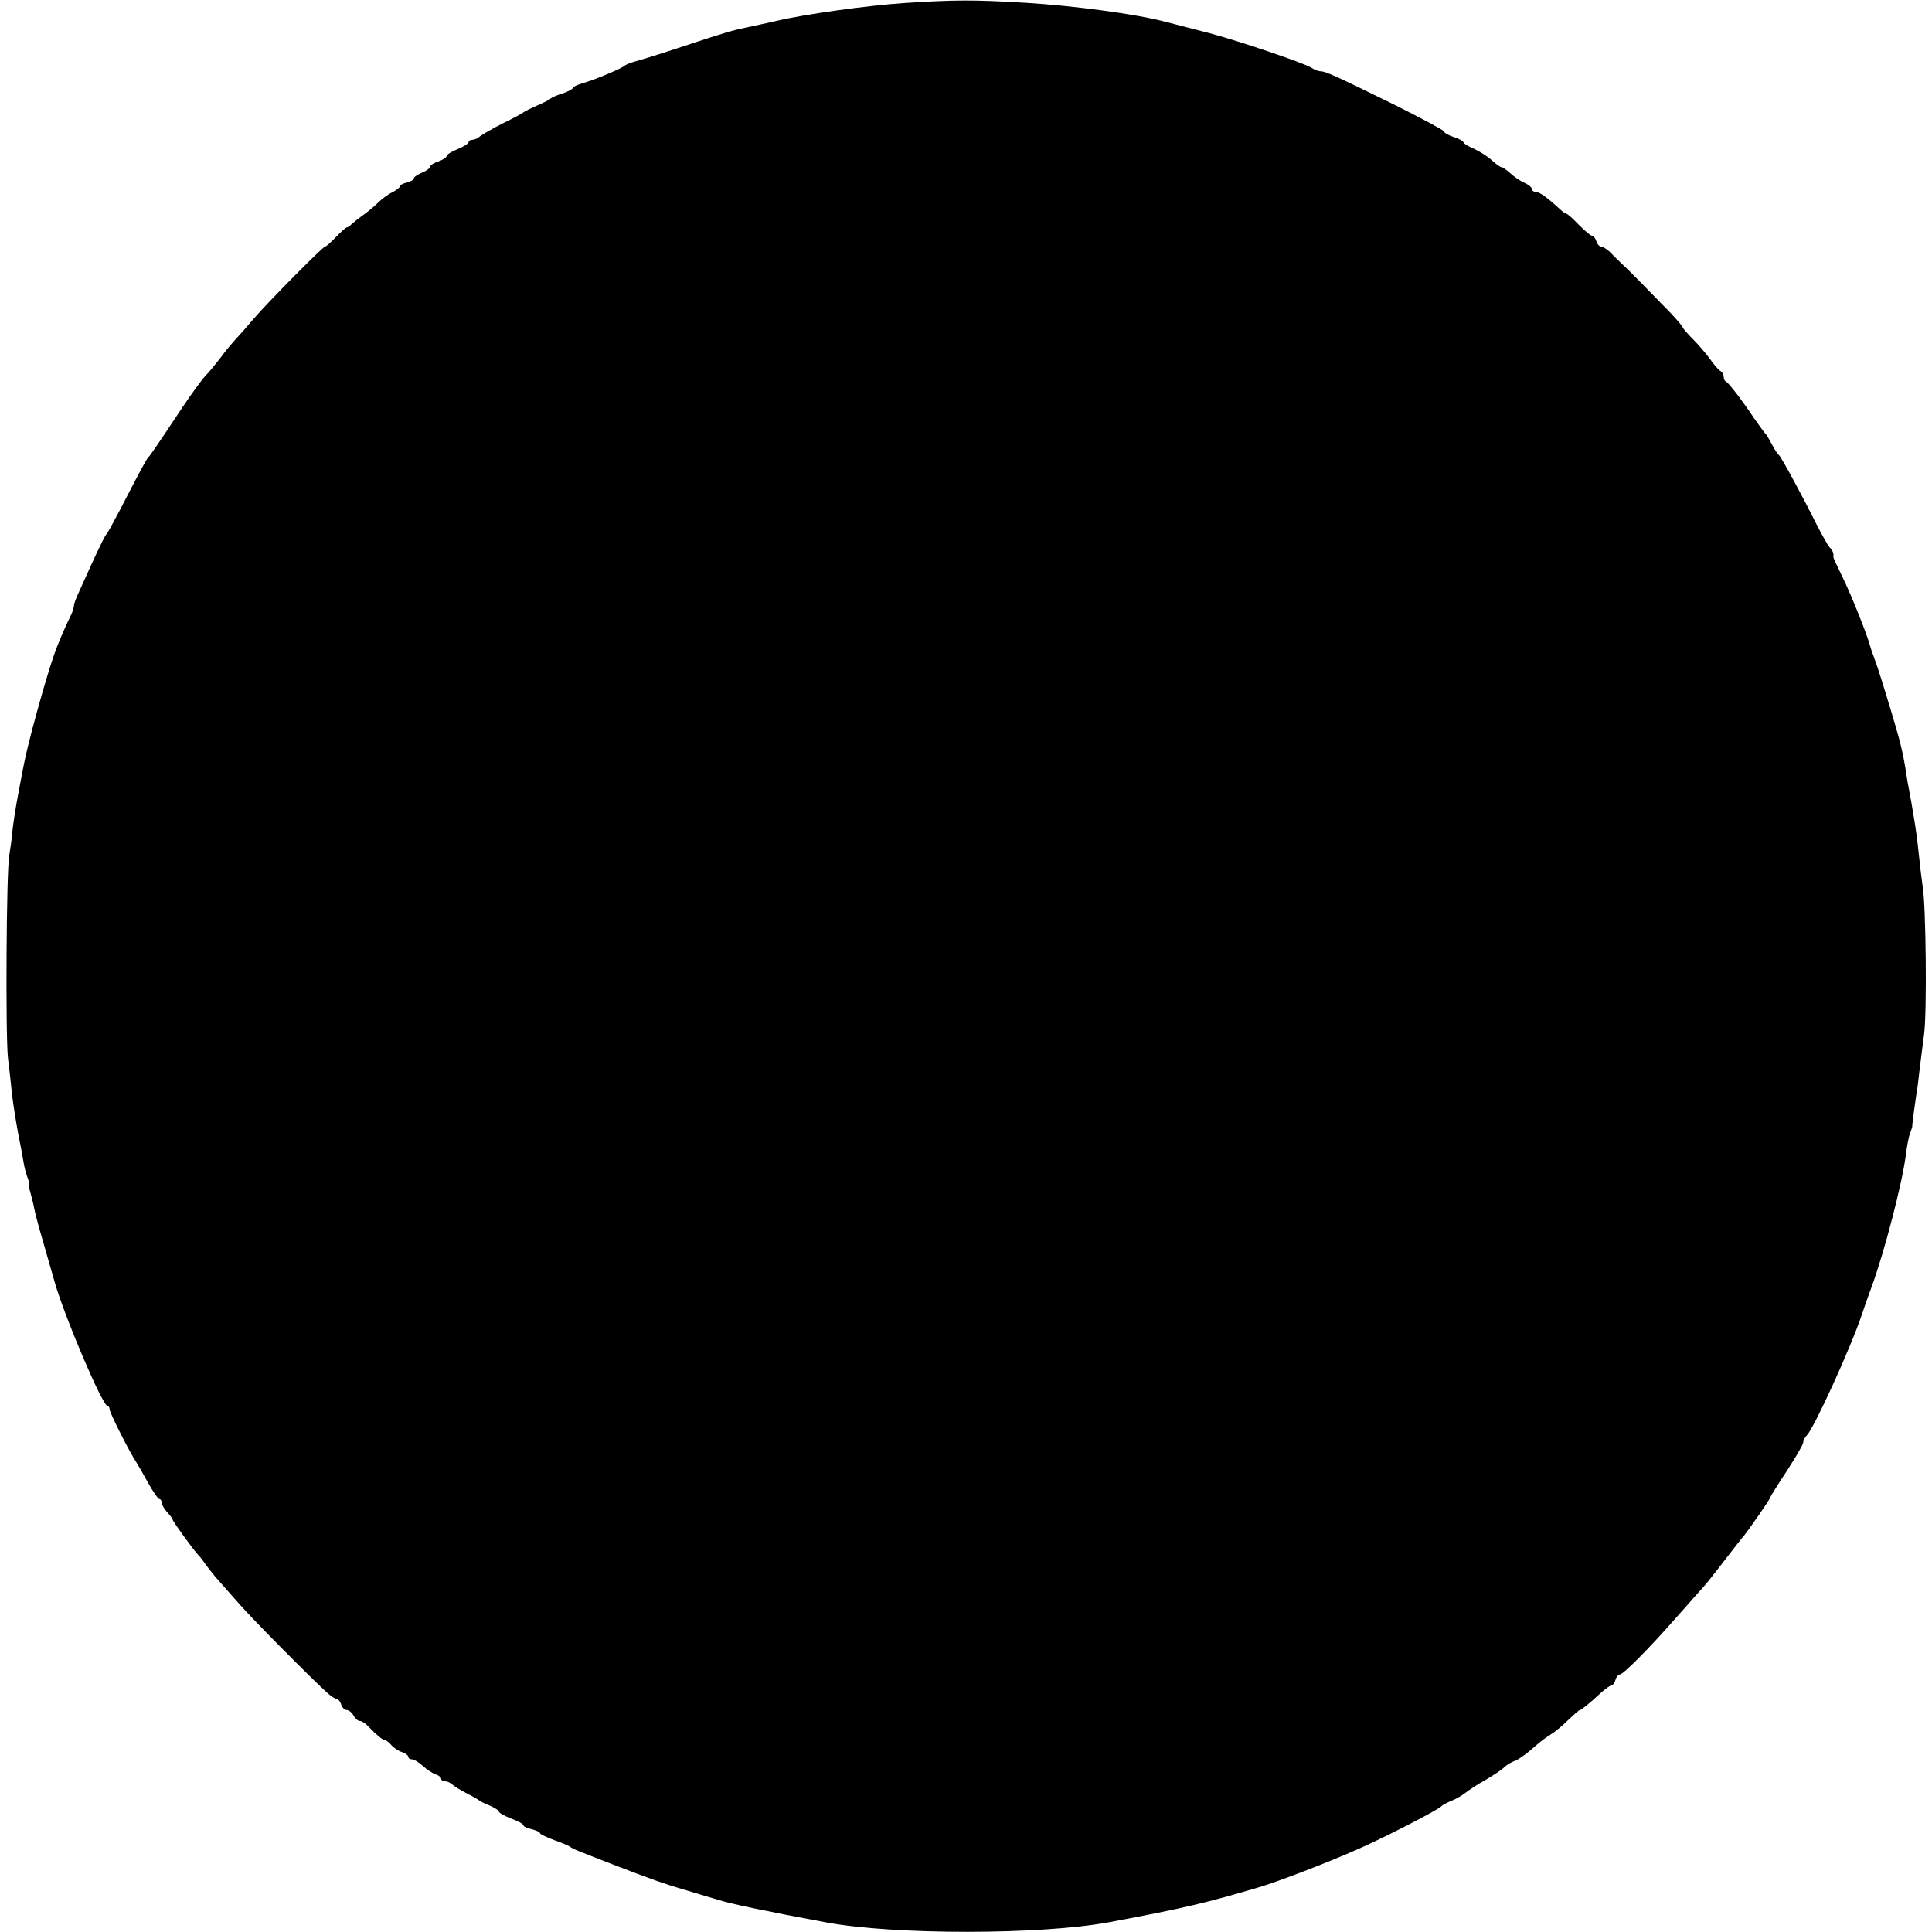
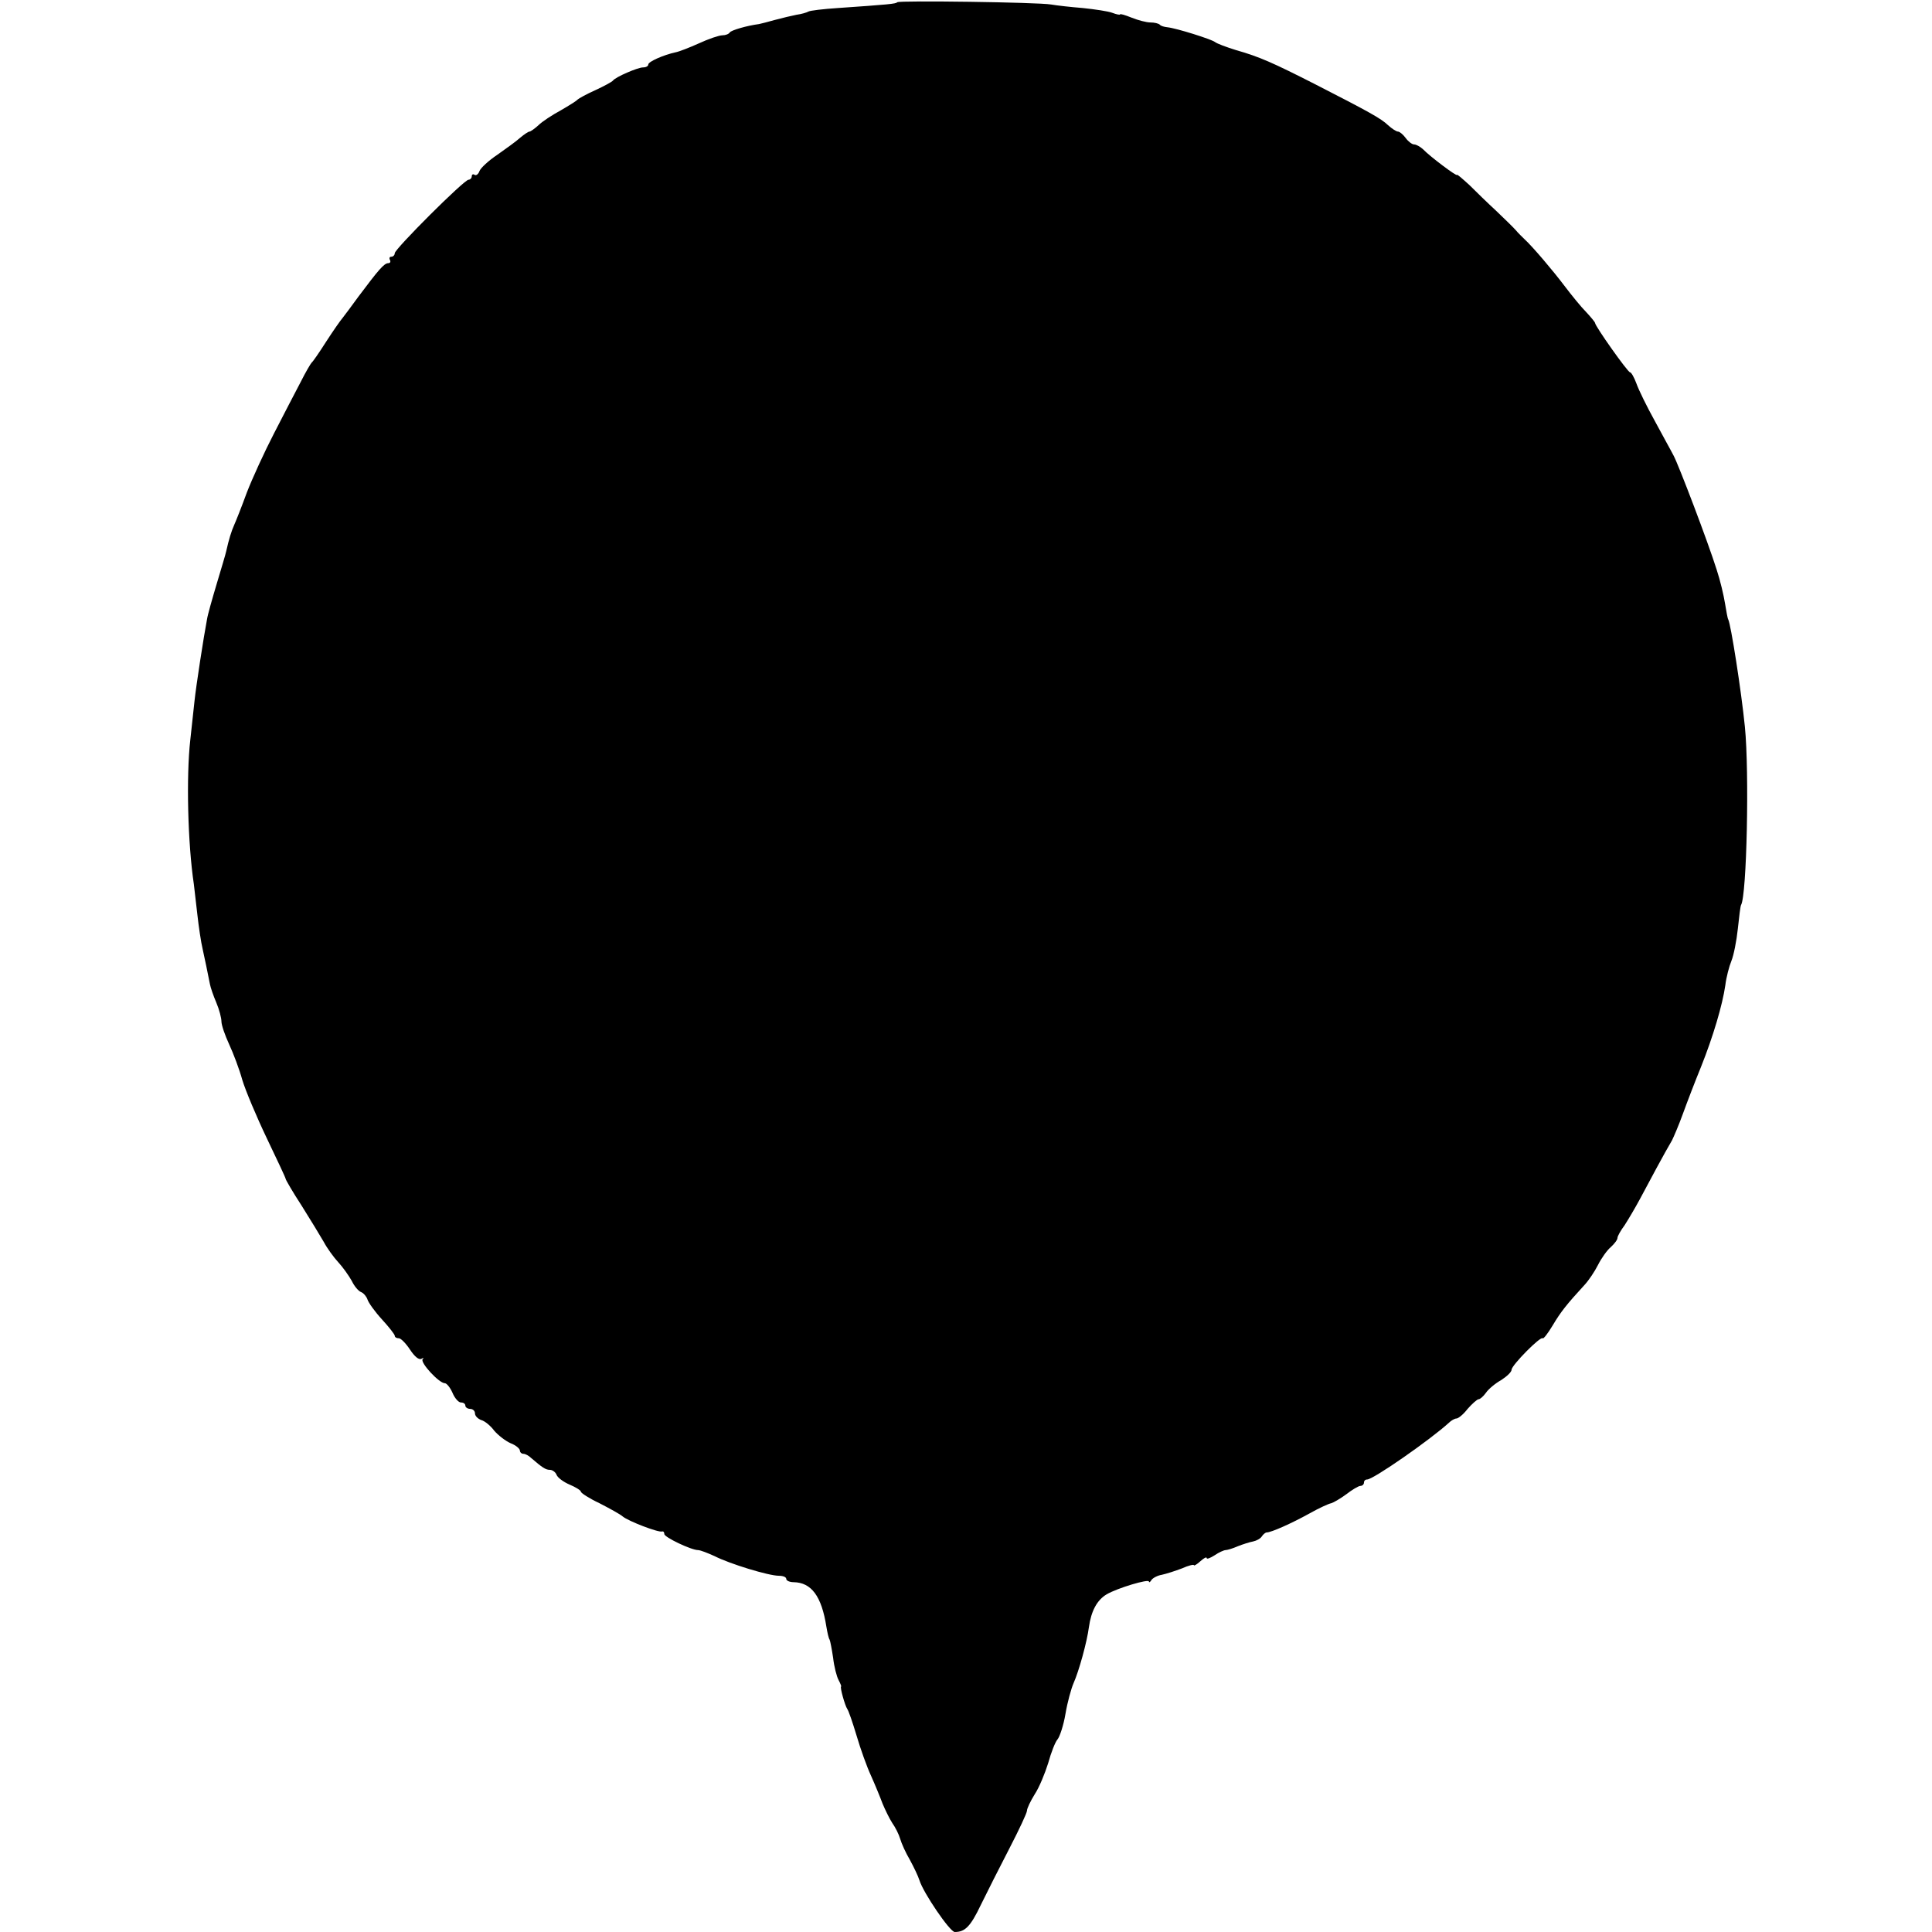
- <svg xmlns="http://www.w3.org/2000/svg" version="1.0" width="705pt" height="705pt" viewBox="0 0 705 705" preserveAspectRatio="xMidYMid meet">
-   <g transform="translate(0,705) scale(0.1,-0.1)" fill="#000000" stroke="none">
-     <path d="M3300 7039 c-135 -9 -366 -41 -470 -66 -36 -8 -85 -19 -110 -24 -47 -10 -67 -15 -245 -74 -60 -20 -128 -41 -150 -47 -22 -6 -42 -14 -45 -17 -7 -9 -109 -52 -152 -64 -21 -6 -38 -14 -38 -18 0 -4 -17 -13 -37 -20 -21 -6 -40 -15 -43 -18 -3 -4 -25 -15 -50 -26 -25 -11 -47 -22 -50 -25 -3 -3 -36 -21 -75 -40 -38 -19 -75 -41 -83 -47 -7 -7 -20 -13 -28 -13 -8 0 -14 -4 -14 -9 0 -5 -18 -16 -40 -25 -22 -9 -40 -20 -40 -25 0 -5 -13 -14 -30 -20 -16 -5 -30 -14 -30 -19 0 -5 -13 -15 -30 -22 -16 -7 -30 -16 -30 -21 0 -5 -11 -11 -25 -15 -14 -3 -25 -9 -25 -13 0 -4 -12 -14 -27 -22 -16 -7 -40 -25 -54 -39 -14 -14 -39 -34 -54 -45 -16 -11 -34 -26 -41 -32 -7 -7 -15 -13 -19 -13 -3 0 -21 -16 -39 -35 -19 -19 -36 -35 -40 -35 -8 0 -208 -202 -261 -264 -22 -26 -51 -59 -65 -74 -14 -15 -39 -45 -55 -67 -17 -22 -41 -52 -55 -66 -14 -15 -52 -67 -84 -115 -105 -158 -120 -179 -126 -184 -4 -3 -38 -66 -76 -140 -38 -74 -72 -137 -76 -140 -4 -3 -23 -42 -43 -85 -20 -44 -45 -98 -55 -121 -11 -23 -20 -46 -20 -53 0 -6 -4 -19 -8 -29 -26 -53 -51 -112 -65 -152 -33 -95 -97 -329 -110 -400 -3 -14 -12 -63 -21 -110 -9 -47 -18 -107 -21 -135 -2 -27 -8 -66 -11 -85 -11 -56 -14 -658 -5 -740 5 -41 12 -102 15 -135 4 -33 14 -96 22 -140 9 -44 18 -92 20 -106 2 -14 8 -38 13 -52 6 -15 9 -27 6 -27 -2 0 1 -15 6 -32 5 -18 12 -46 15 -63 3 -16 17 -68 31 -115 13 -47 33 -114 43 -150 36 -126 174 -450 192 -450 4 0 8 -6 8 -13 0 -12 74 -159 100 -197 5 -8 24 -41 41 -72 18 -32 36 -58 40 -58 5 0 9 -6 9 -13 0 -7 9 -23 20 -35 11 -12 20 -24 20 -27 0 -6 75 -110 95 -131 6 -6 19 -23 30 -39 11 -15 31 -40 45 -55 14 -16 48 -54 75 -85 47 -54 265 -274 319 -322 14 -13 30 -23 35 -23 5 0 13 -9 16 -20 3 -11 13 -20 20 -20 8 0 19 -9 25 -20 6 -11 16 -20 23 -20 7 0 20 -8 29 -18 34 -35 55 -52 63 -52 4 0 15 -8 24 -19 9 -10 26 -21 39 -25 12 -4 22 -12 22 -17 0 -5 6 -9 14 -9 7 0 25 -11 39 -24 15 -14 36 -27 47 -31 11 -3 20 -11 20 -16 0 -5 6 -9 14 -9 8 0 21 -6 28 -13 7 -6 31 -21 53 -32 22 -11 42 -23 45 -26 3 -3 20 -11 38 -18 17 -8 32 -17 32 -21 0 -5 20 -16 45 -26 25 -9 45 -20 45 -25 0 -4 13 -10 30 -14 16 -4 30 -10 30 -14 0 -4 24 -15 53 -26 28 -10 54 -21 57 -24 3 -3 19 -11 35 -17 17 -7 73 -29 125 -49 127 -49 182 -69 265 -93 39 -12 93 -28 120 -36 46 -14 168 -40 390 -81 246 -46 786 -46 1034 1 273 51 356 71 551 129 69 21 244 88 350 135 97 42 301 147 310 159 3 4 20 13 37 20 18 7 41 21 52 30 11 9 43 30 72 46 28 17 60 37 69 47 10 9 27 19 37 22 11 4 35 20 54 36 44 38 49 42 81 63 15 9 43 33 62 52 20 19 38 35 41 35 5 0 33 22 77 63 17 15 34 27 38 27 5 0 12 9 15 20 3 11 11 20 17 20 11 0 107 96 198 200 30 34 69 77 85 96 34 37 32 35 105 129 30 39 58 75 63 80 26 33 97 136 97 141 0 3 27 46 60 96 33 51 60 97 60 104 0 7 6 19 13 26 27 27 160 319 200 438 8 25 25 72 37 105 47 128 113 383 125 484 4 30 10 64 15 75 4 12 8 23 8 26 -1 7 14 111 17 131 2 9 6 40 9 70 4 30 11 90 17 134 11 77 7 472 -5 540 -2 17 -8 57 -11 90 -4 33 -8 74 -10 90 -2 17 -11 73 -20 125 -10 52 -19 104 -20 115 -12 73 -21 110 -55 223 -21 70 -45 147 -54 172 -9 25 -19 52 -21 60 -11 43 -68 185 -100 251 -20 41 -36 75 -35 77 2 12 -2 23 -13 34 -7 7 -29 47 -50 88 -56 112 -128 244 -136 250 -5 3 -16 21 -26 40 -10 19 -21 37 -25 40 -3 3 -21 28 -40 55 -44 66 -93 129 -102 133 -5 2 -8 10 -8 17 0 8 -6 18 -13 22 -7 4 -24 24 -37 43 -14 19 -42 52 -62 72 -21 21 -38 41 -38 44 0 3 -19 25 -42 50 -63 65 -153 157 -174 176 -11 10 -30 29 -44 43 -13 14 -30 25 -37 25 -6 0 -15 9 -18 20 -3 11 -11 20 -16 20 -5 0 -26 18 -48 40 -21 22 -41 40 -45 40 -3 0 -15 8 -25 18 -46 42 -74 62 -87 62 -8 0 -14 5 -14 10 0 6 -12 16 -27 23 -15 6 -38 22 -52 35 -13 12 -28 22 -32 22 -4 0 -20 11 -35 25 -15 14 -44 32 -65 42 -22 9 -39 20 -39 24 0 4 -16 13 -35 19 -19 6 -35 15 -35 20 0 4 -82 48 -182 98 -214 105 -251 122 -270 122 -7 0 -22 6 -33 13 -26 17 -265 98 -375 127 -47 12 -116 30 -155 40 -109 29 -334 59 -515 70 -183 11 -256 11 -440 -1z" />
+ <svg xmlns="http://www.w3.org/2000/svg" version="1.0" width="602pt" height="602pt" viewBox="0 0 602 602" preserveAspectRatio="xMidYMid meet">
+   <g transform="translate(0,602) scale(0.1,-0.1)" fill="#000000" stroke="none">
+     <path d="M2796 6013 c-5 -5 -26 -7 -185 -18 -46 -3 -87 -8 -92 -11 -5 -3 -22 -8 -37 -10 -15 -3 -45 -10 -67 -16 -22 -6 -44 -12 -50 -13 -38 -5 -86 -19 -91 -26 -3 -5 -13 -9 -23 -9 -10 0 -43 -11 -73 -25 -29 -13 -62 -26 -73 -28 -37 -8 -85 -29 -85 -38 0 -5 -7 -9 -16 -9 -17 0 -86 -30 -94 -41 -3 -4 -27 -17 -55 -30 -27 -12 -52 -26 -55 -29 -3 -4 -27 -19 -53 -34 -26 -14 -58 -35 -69 -46 -12 -11 -25 -20 -28 -20 -4 0 -17 -9 -29 -19 -12 -11 -44 -34 -71 -53 -27 -18 -52 -41 -56 -51 -3 -9 -10 -15 -15 -12 -5 4 -9 1 -9 -4 0 -6 -5 -11 -10 -11 -14 0 -230 -216 -230 -229 0 -6 -5 -11 -11 -11 -5 0 -7 -4 -4 -10 3 -5 1 -10 -5 -10 -13 0 -30 -20 -93 -104 -20 -28 -43 -58 -49 -66 -7 -8 -30 -41 -52 -75 -21 -33 -41 -62 -45 -65 -3 -3 -19 -30 -34 -60 -16 -30 -53 -102 -83 -160 -30 -58 -68 -141 -85 -185 -16 -44 -34 -89 -39 -100 -9 -20 -17 -46 -25 -82 -2 -10 -16 -56 -30 -103 -14 -47 -28 -96 -30 -110 -10 -52 -34 -207 -39 -255 -3 -27 -9 -81 -13 -120 -13 -114 -8 -323 11 -450 2 -16 7 -59 11 -95 4 -36 11 -85 17 -110 9 -42 12 -55 22 -106 2 -11 11 -37 20 -58 9 -21 16 -48 16 -59 0 -11 11 -43 24 -71 13 -28 32 -78 41 -111 10 -33 44 -114 76 -181 32 -67 59 -124 59 -127 0 -3 22 -41 50 -84 27 -43 58 -94 69 -113 10 -19 31 -48 45 -63 14 -15 33 -42 42 -58 8 -17 21 -32 29 -35 8 -3 17 -14 20 -23 3 -10 23 -38 45 -62 22 -24 40 -47 40 -51 0 -5 6 -8 13 -8 6 0 22 -16 35 -36 14 -21 27 -32 35 -28 7 4 9 3 4 -1 -9 -10 51 -75 69 -75 6 0 17 -14 24 -30 7 -17 19 -30 26 -30 8 0 14 -4 14 -10 0 -5 7 -10 15 -10 8 0 15 -6 15 -14 0 -8 9 -17 20 -21 11 -3 29 -18 40 -33 12 -14 35 -32 51 -39 16 -6 29 -17 29 -23 0 -5 5 -10 11 -10 6 0 17 -6 24 -13 35 -30 45 -37 59 -37 7 0 17 -7 20 -15 3 -9 22 -23 41 -31 19 -8 35 -18 35 -22 0 -4 26 -21 58 -36 31 -16 64 -34 72 -41 18 -15 112 -51 123 -47 4 1 7 -2 7 -8 0 -10 84 -50 105 -50 7 0 30 -9 52 -19 47 -24 168 -61 200 -61 13 0 23 -4 23 -10 0 -5 10 -10 23 -10 55 -1 87 -43 102 -139 3 -18 7 -36 10 -40 2 -4 7 -30 11 -57 3 -27 11 -58 17 -69 6 -11 9 -20 8 -20 -5 0 12 -60 19 -70 4 -5 17 -43 29 -83 12 -41 32 -97 45 -125 13 -29 29 -68 36 -87 8 -19 21 -46 30 -60 10 -14 21 -36 25 -50 4 -14 17 -43 30 -65 12 -22 26 -51 30 -64 12 -39 95 -161 110 -161 32 0 49 17 81 84 19 39 59 118 89 176 30 58 55 111 55 118 0 7 11 30 24 51 14 21 32 65 42 97 9 33 22 66 29 74 7 8 19 44 25 80 6 36 18 79 25 95 17 38 42 129 48 175 7 50 25 84 55 102 34 20 132 49 132 40 0 -4 4 -2 8 5 4 6 19 14 32 16 14 3 42 12 63 20 20 9 37 13 37 10 0 -3 9 2 20 12 11 10 20 15 20 10 0 -4 11 0 25 9 13 9 29 16 34 16 5 0 22 5 38 12 15 6 37 13 48 15 10 2 23 9 27 16 4 6 11 12 15 12 14 0 77 28 133 59 30 17 61 31 68 32 7 2 28 14 47 28 18 14 38 26 44 26 6 0 11 5 11 10 0 6 4 10 10 10 19 0 197 124 255 177 7 7 18 13 23 13 6 0 22 13 35 30 14 16 30 30 34 30 5 0 15 9 23 20 8 12 30 30 48 40 17 11 32 25 32 32 0 14 91 106 97 98 2 -3 16 15 31 40 25 42 43 65 100 127 12 13 31 41 41 61 10 20 28 46 40 56 12 11 21 23 21 29 0 5 10 23 22 39 11 17 33 54 48 82 26 49 78 146 100 183 5 10 21 47 34 83 13 36 38 101 56 145 38 95 67 193 76 255 3 25 12 59 19 76 7 17 16 62 20 100 4 38 8 71 10 74 18 30 26 414 12 555 -11 111 -44 322 -52 335 -2 3 -6 26 -10 50 -4 25 -15 72 -26 105 -27 86 -118 325 -134 355 -7 14 -34 62 -58 107 -25 45 -51 98 -58 118 -7 19 -16 35 -20 35 -7 0 -109 144 -109 154 0 2 -12 17 -27 33 -16 16 -46 53 -68 82 -37 49 -99 122 -125 146 -6 6 -19 18 -28 29 -9 10 -37 37 -61 60 -24 22 -61 58 -82 79 -22 20 -39 35 -39 32 0 -6 -84 57 -106 80 -9 8 -21 15 -28 15 -6 0 -18 9 -26 20 -8 11 -19 20 -24 20 -5 0 -19 9 -31 20 -22 21 -58 41 -230 129 -128 65 -170 84 -244 105 -29 9 -59 20 -65 25 -12 9 -120 43 -148 46 -10 1 -21 4 -24 8 -4 4 -17 7 -29 7 -13 0 -39 7 -59 15 -20 8 -36 13 -36 10 0 -2 -11 0 -24 5 -13 5 -54 11 -92 15 -38 3 -82 8 -99 11 -40 7 -473 13 -479 7z" />
  </g>
</svg>
